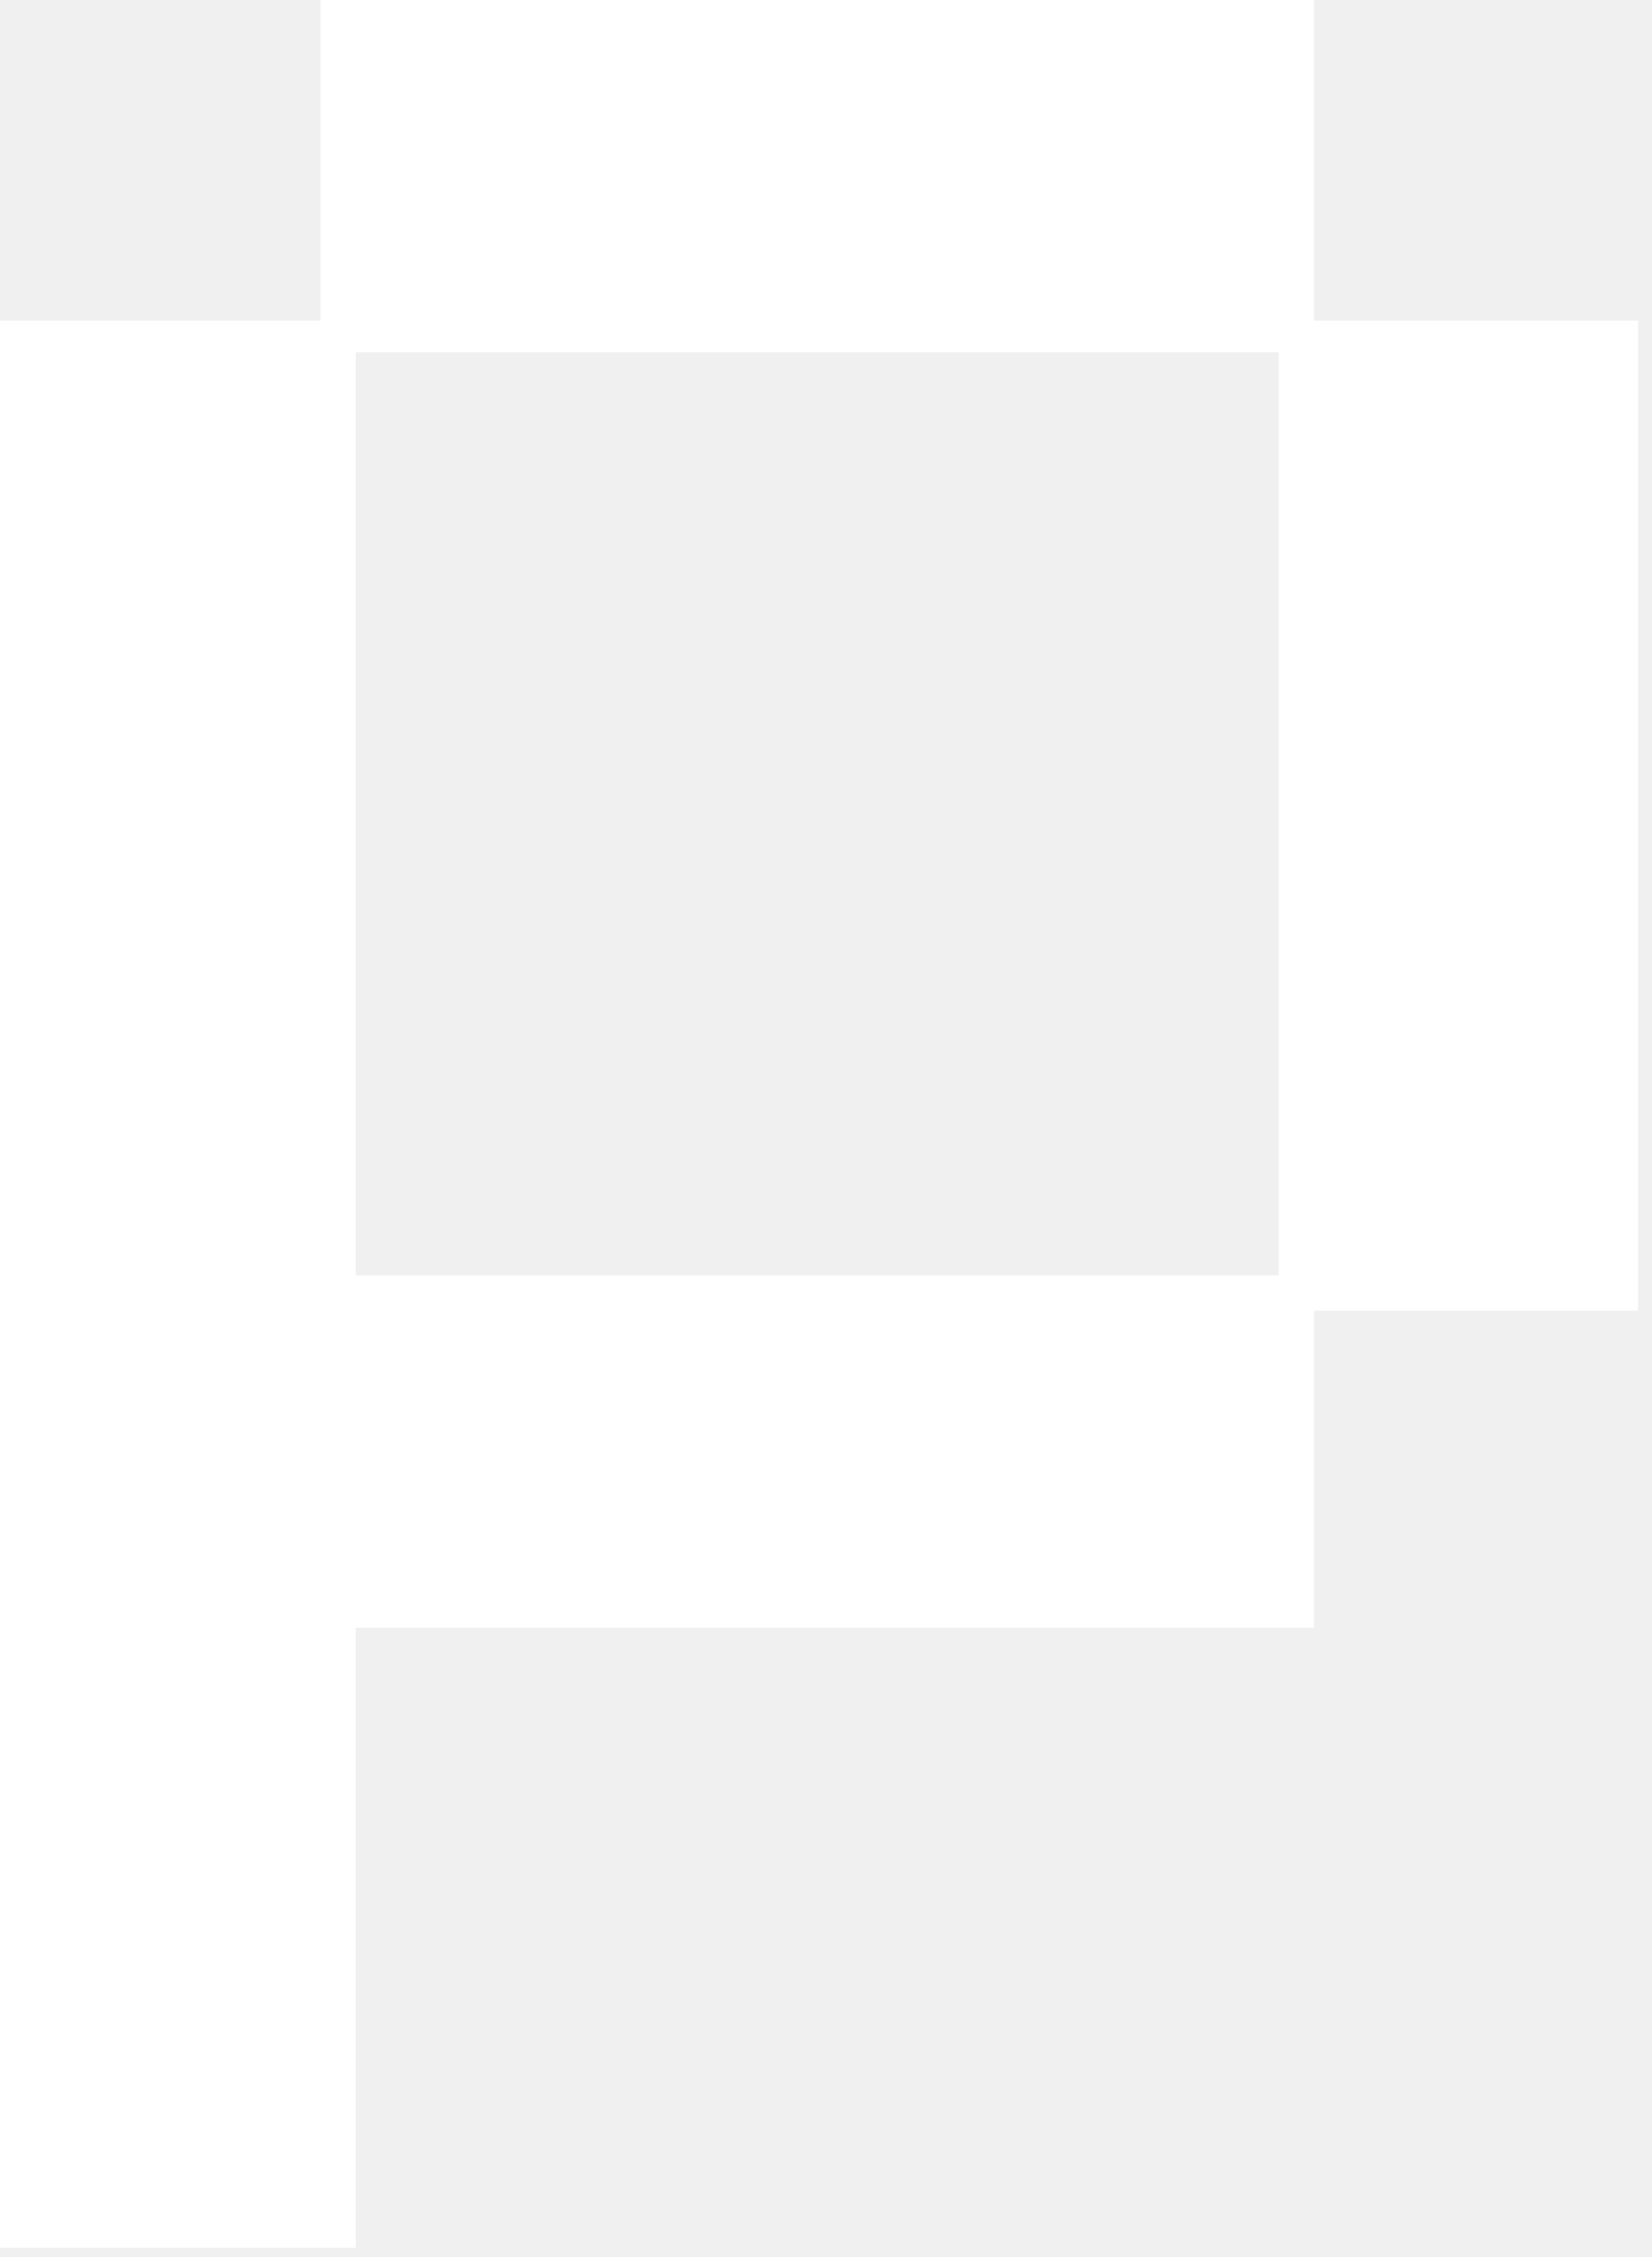
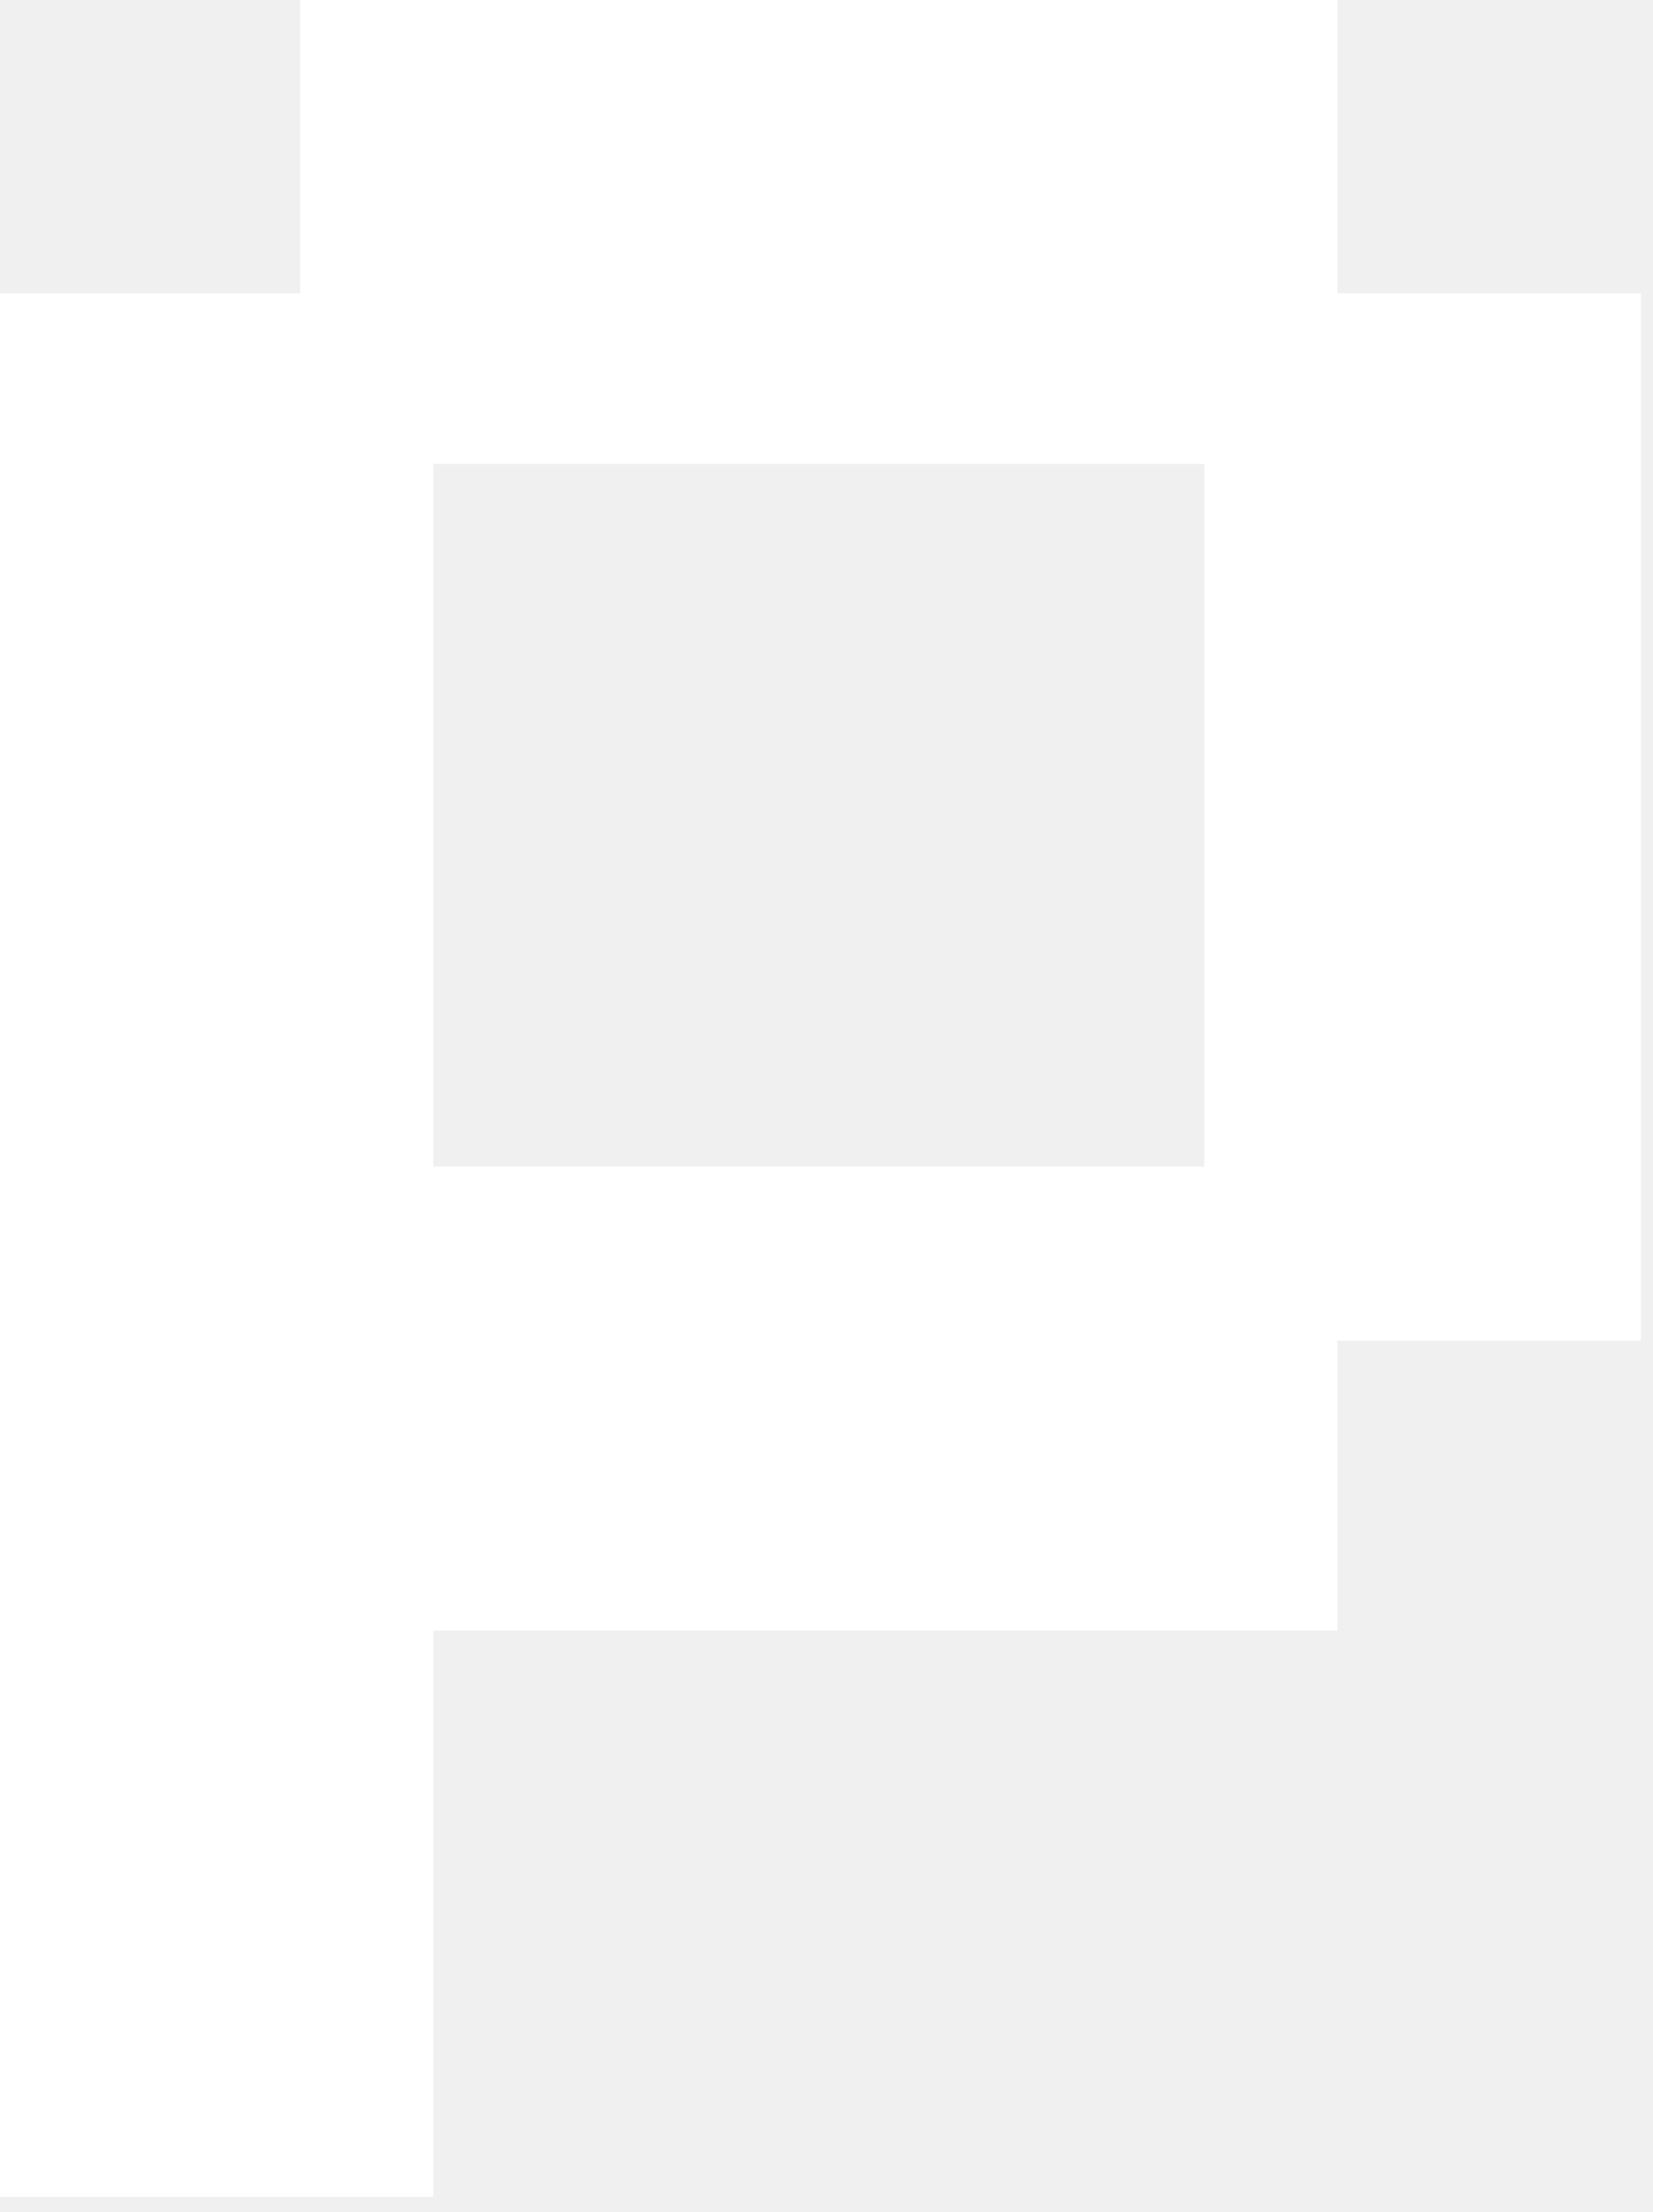
- <svg xmlns="http://www.w3.org/2000/svg" width="60" height="82" viewBox="0 0 60 82" fill="none">
-   <path d="M7.62939e-06 81.664V11.648H11.648V-2.67029e-05H47.744V11.648H59.52V47.616H47.744V59.136H12.928V81.664H7.62939e-06ZM12.928 46.336H46.464V12.8H12.928V46.336Z" fill="white" />
+ <svg xmlns="http://www.w3.org/2000/svg" width="62" height="83" viewBox="0 0 62 83" fill="none">
+   <path d="M1.71661e-05 82.432V11.008H11.264V0H50.176V11.008H61.568V50.304H50.176V61.184H16.256V82.432H1.71661e-05ZM16.256 43.776H45.184V17.408H16.256V43.776Z" fill="white" />
</svg>
